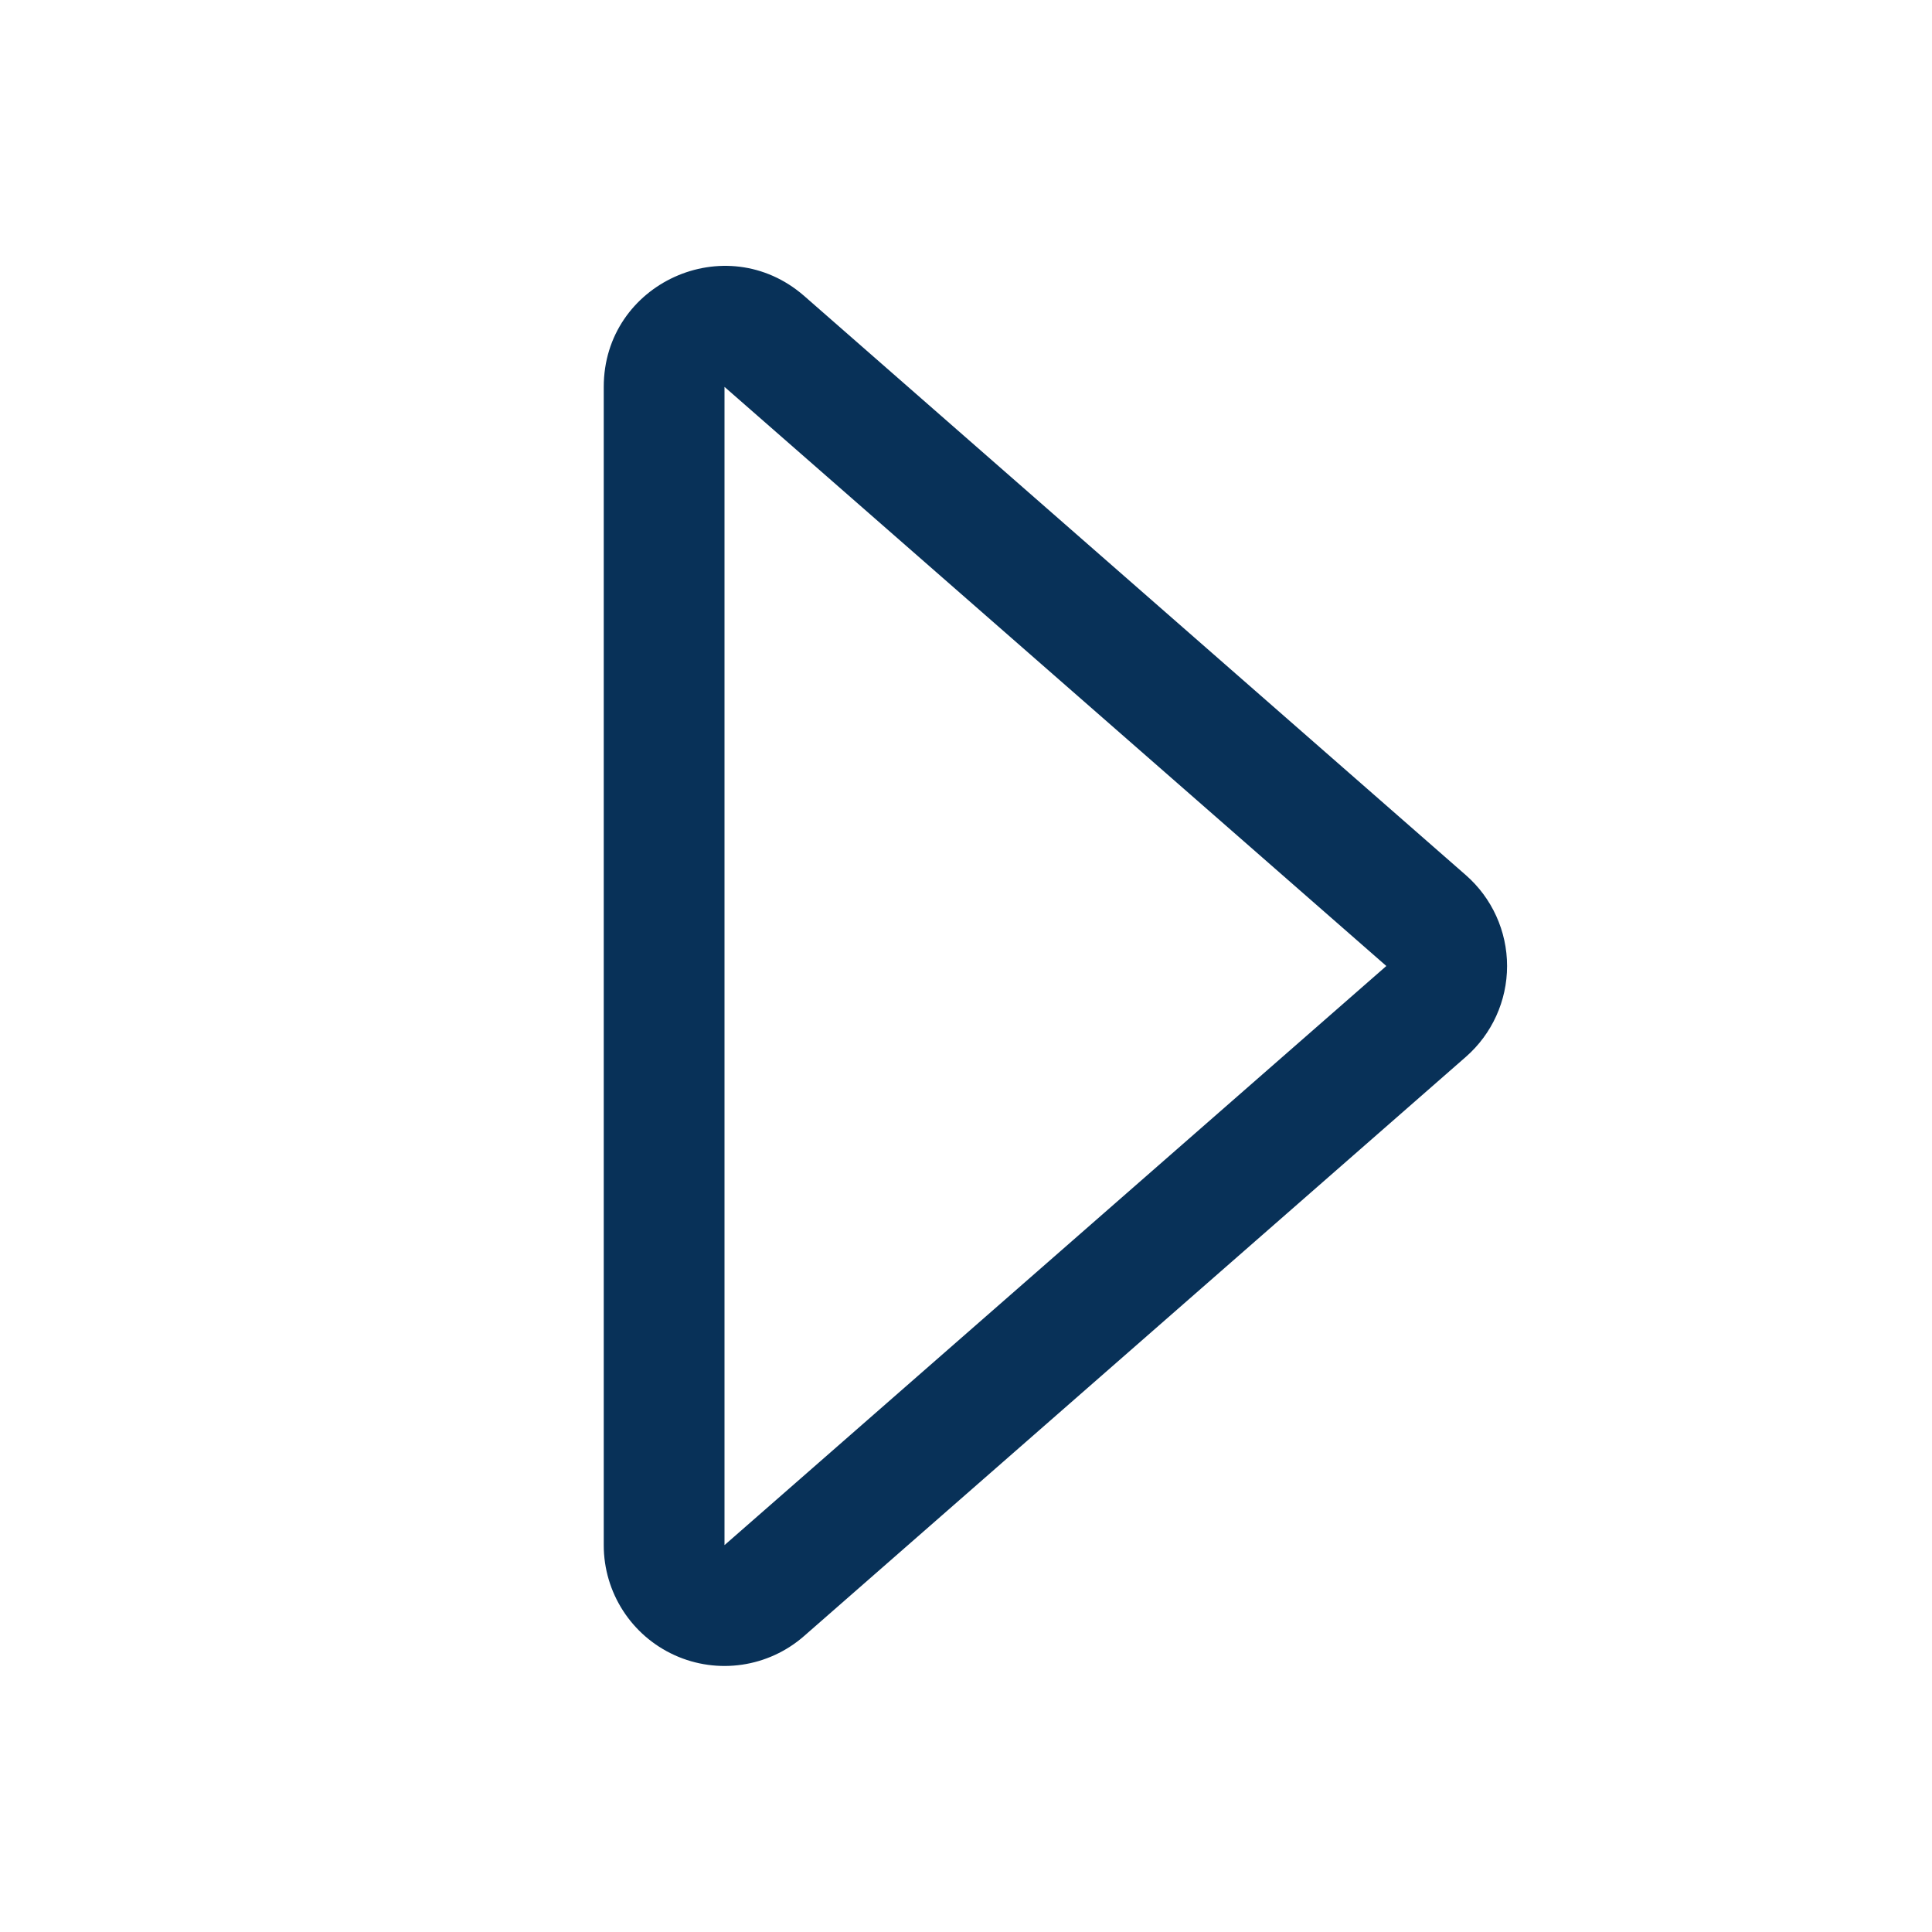
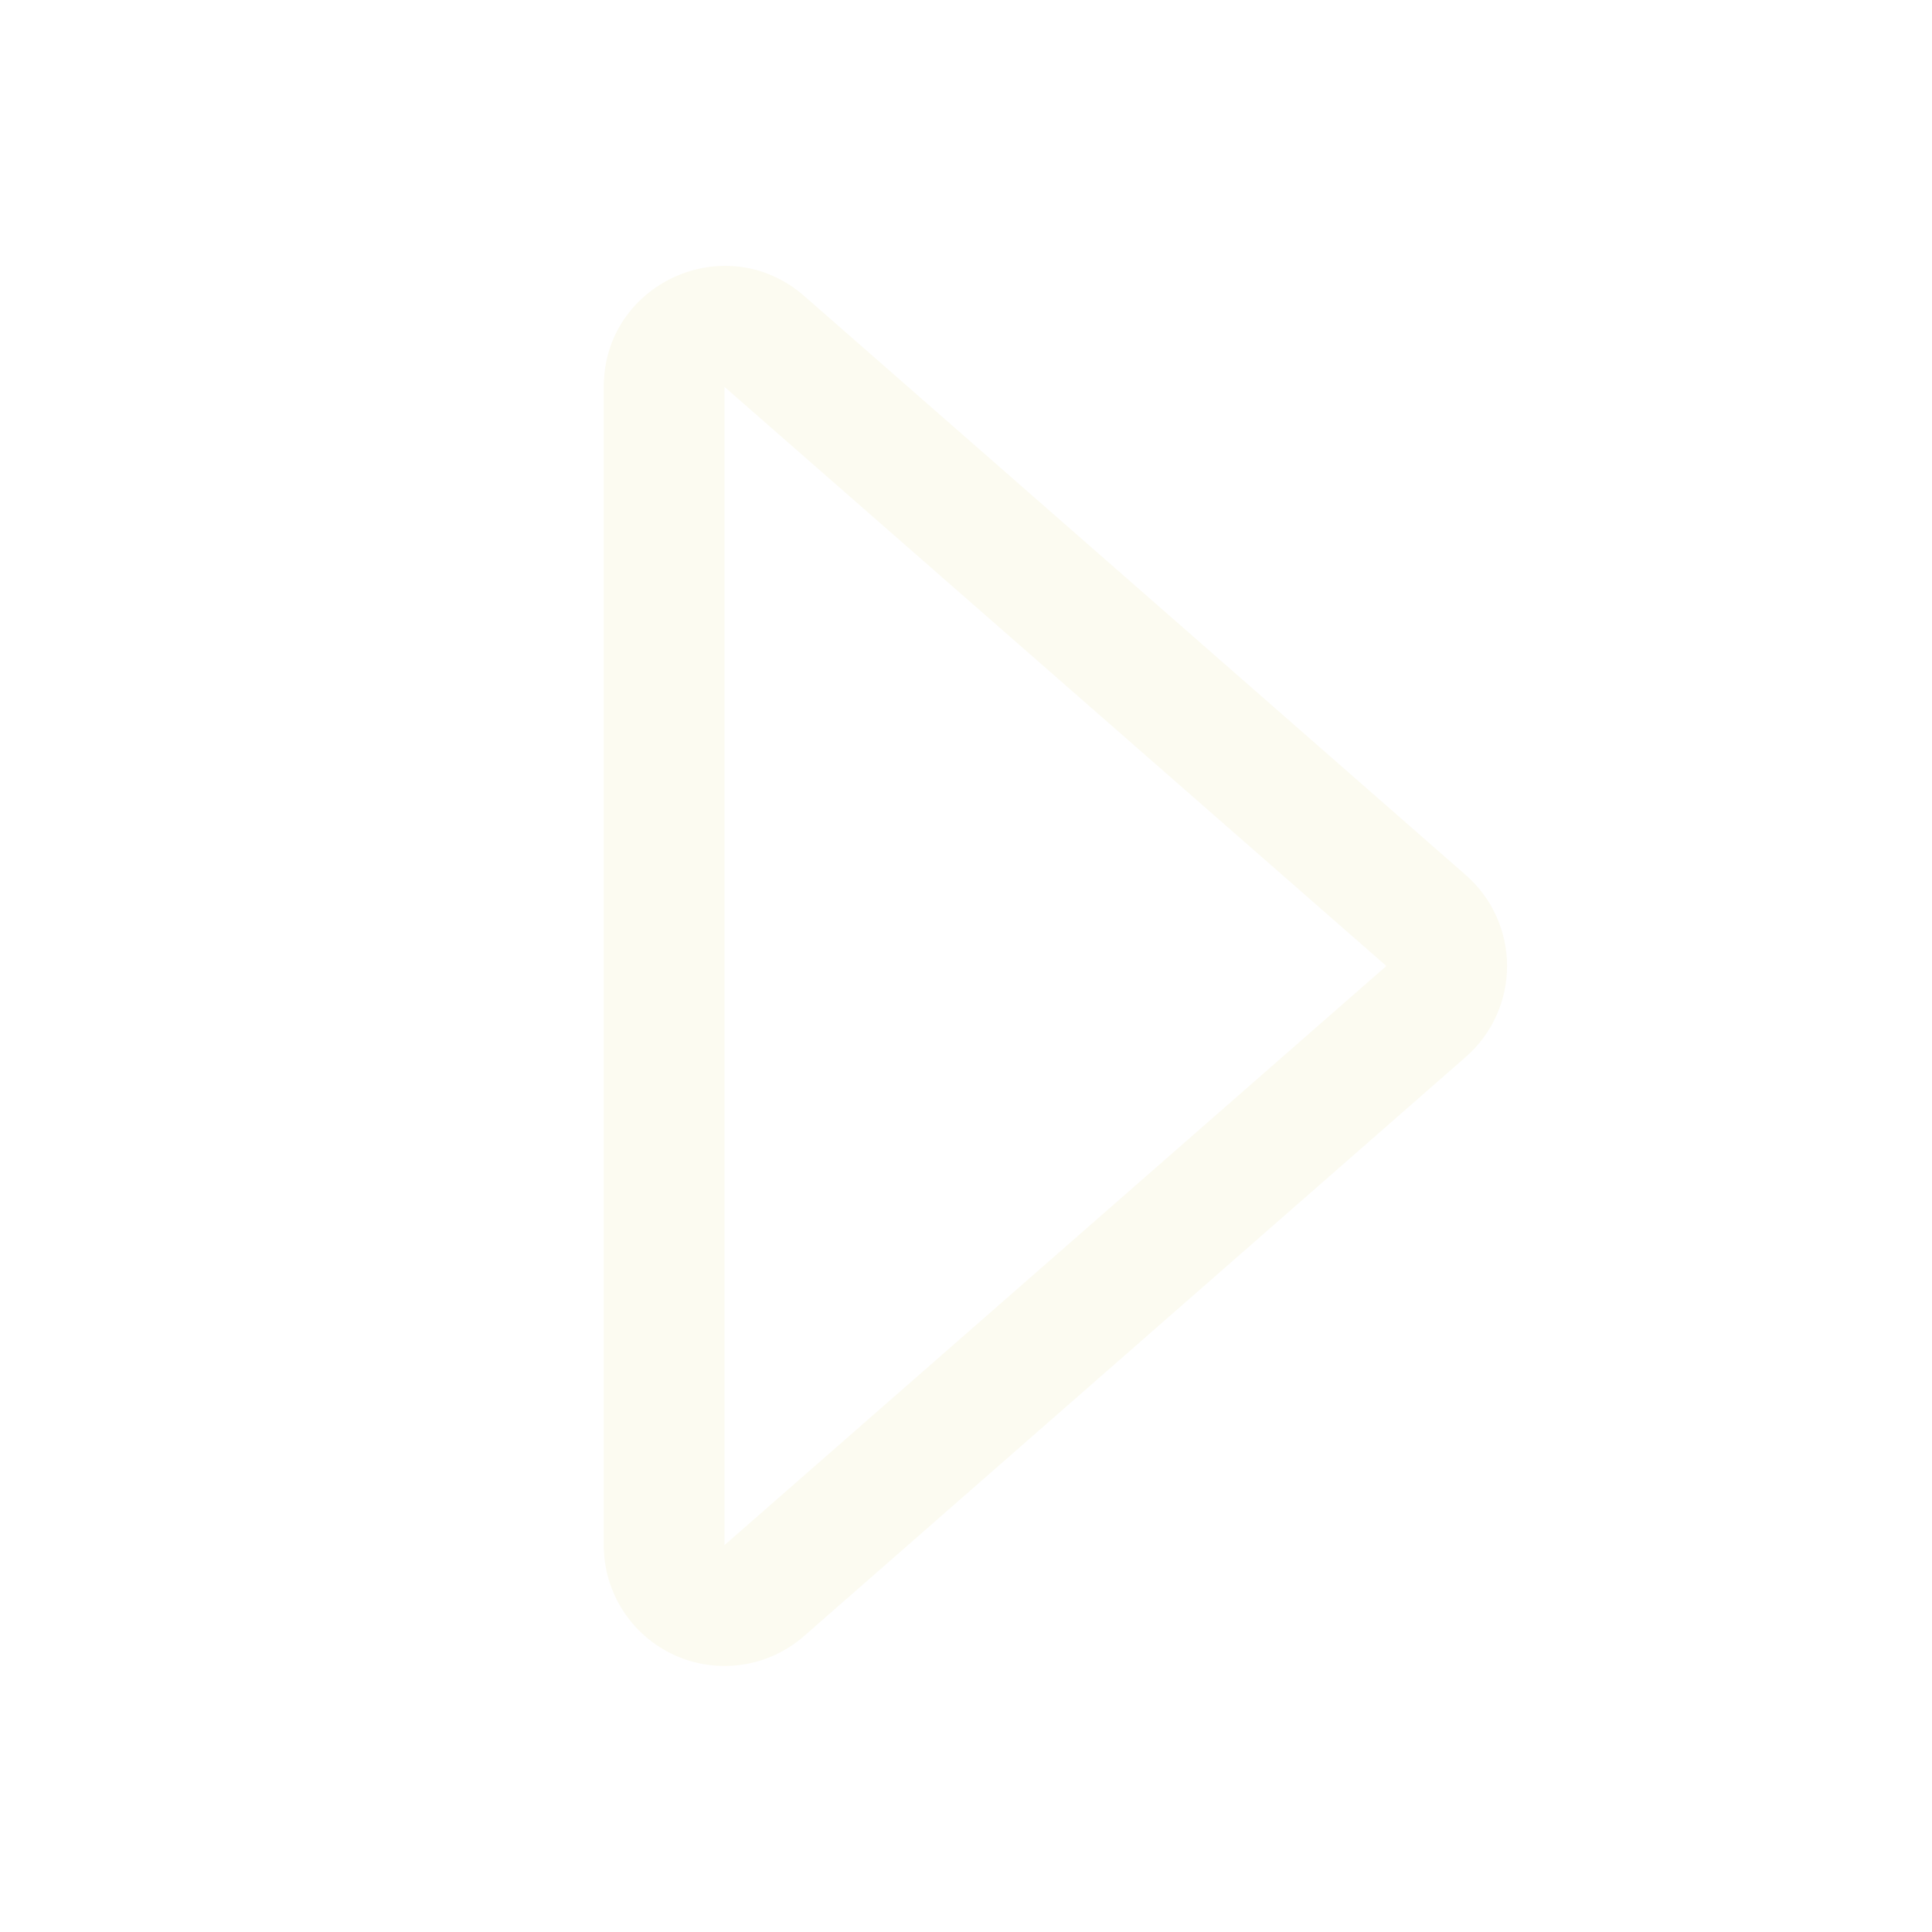
- <svg xmlns="http://www.w3.org/2000/svg" width="16" height="16" fill="#083158" class="bi bi-caret-right" viewBox="0 0 16 16">
+ <svg xmlns="http://www.w3.org/2000/svg" width="16" height="16" fill="#FCFBF1" class="bi bi-caret-right" viewBox="0 0 16 16">
  <path d="M6 12.796V3.204L11.481 8 6 12.796zm.659.753 5.48-4.796a1 1 0 0 0 0-1.506L6.66 2.451C6.011 1.885 5 2.345 5 3.204v9.592a1 1 0 0 0 1.659.753z" />
</svg>
